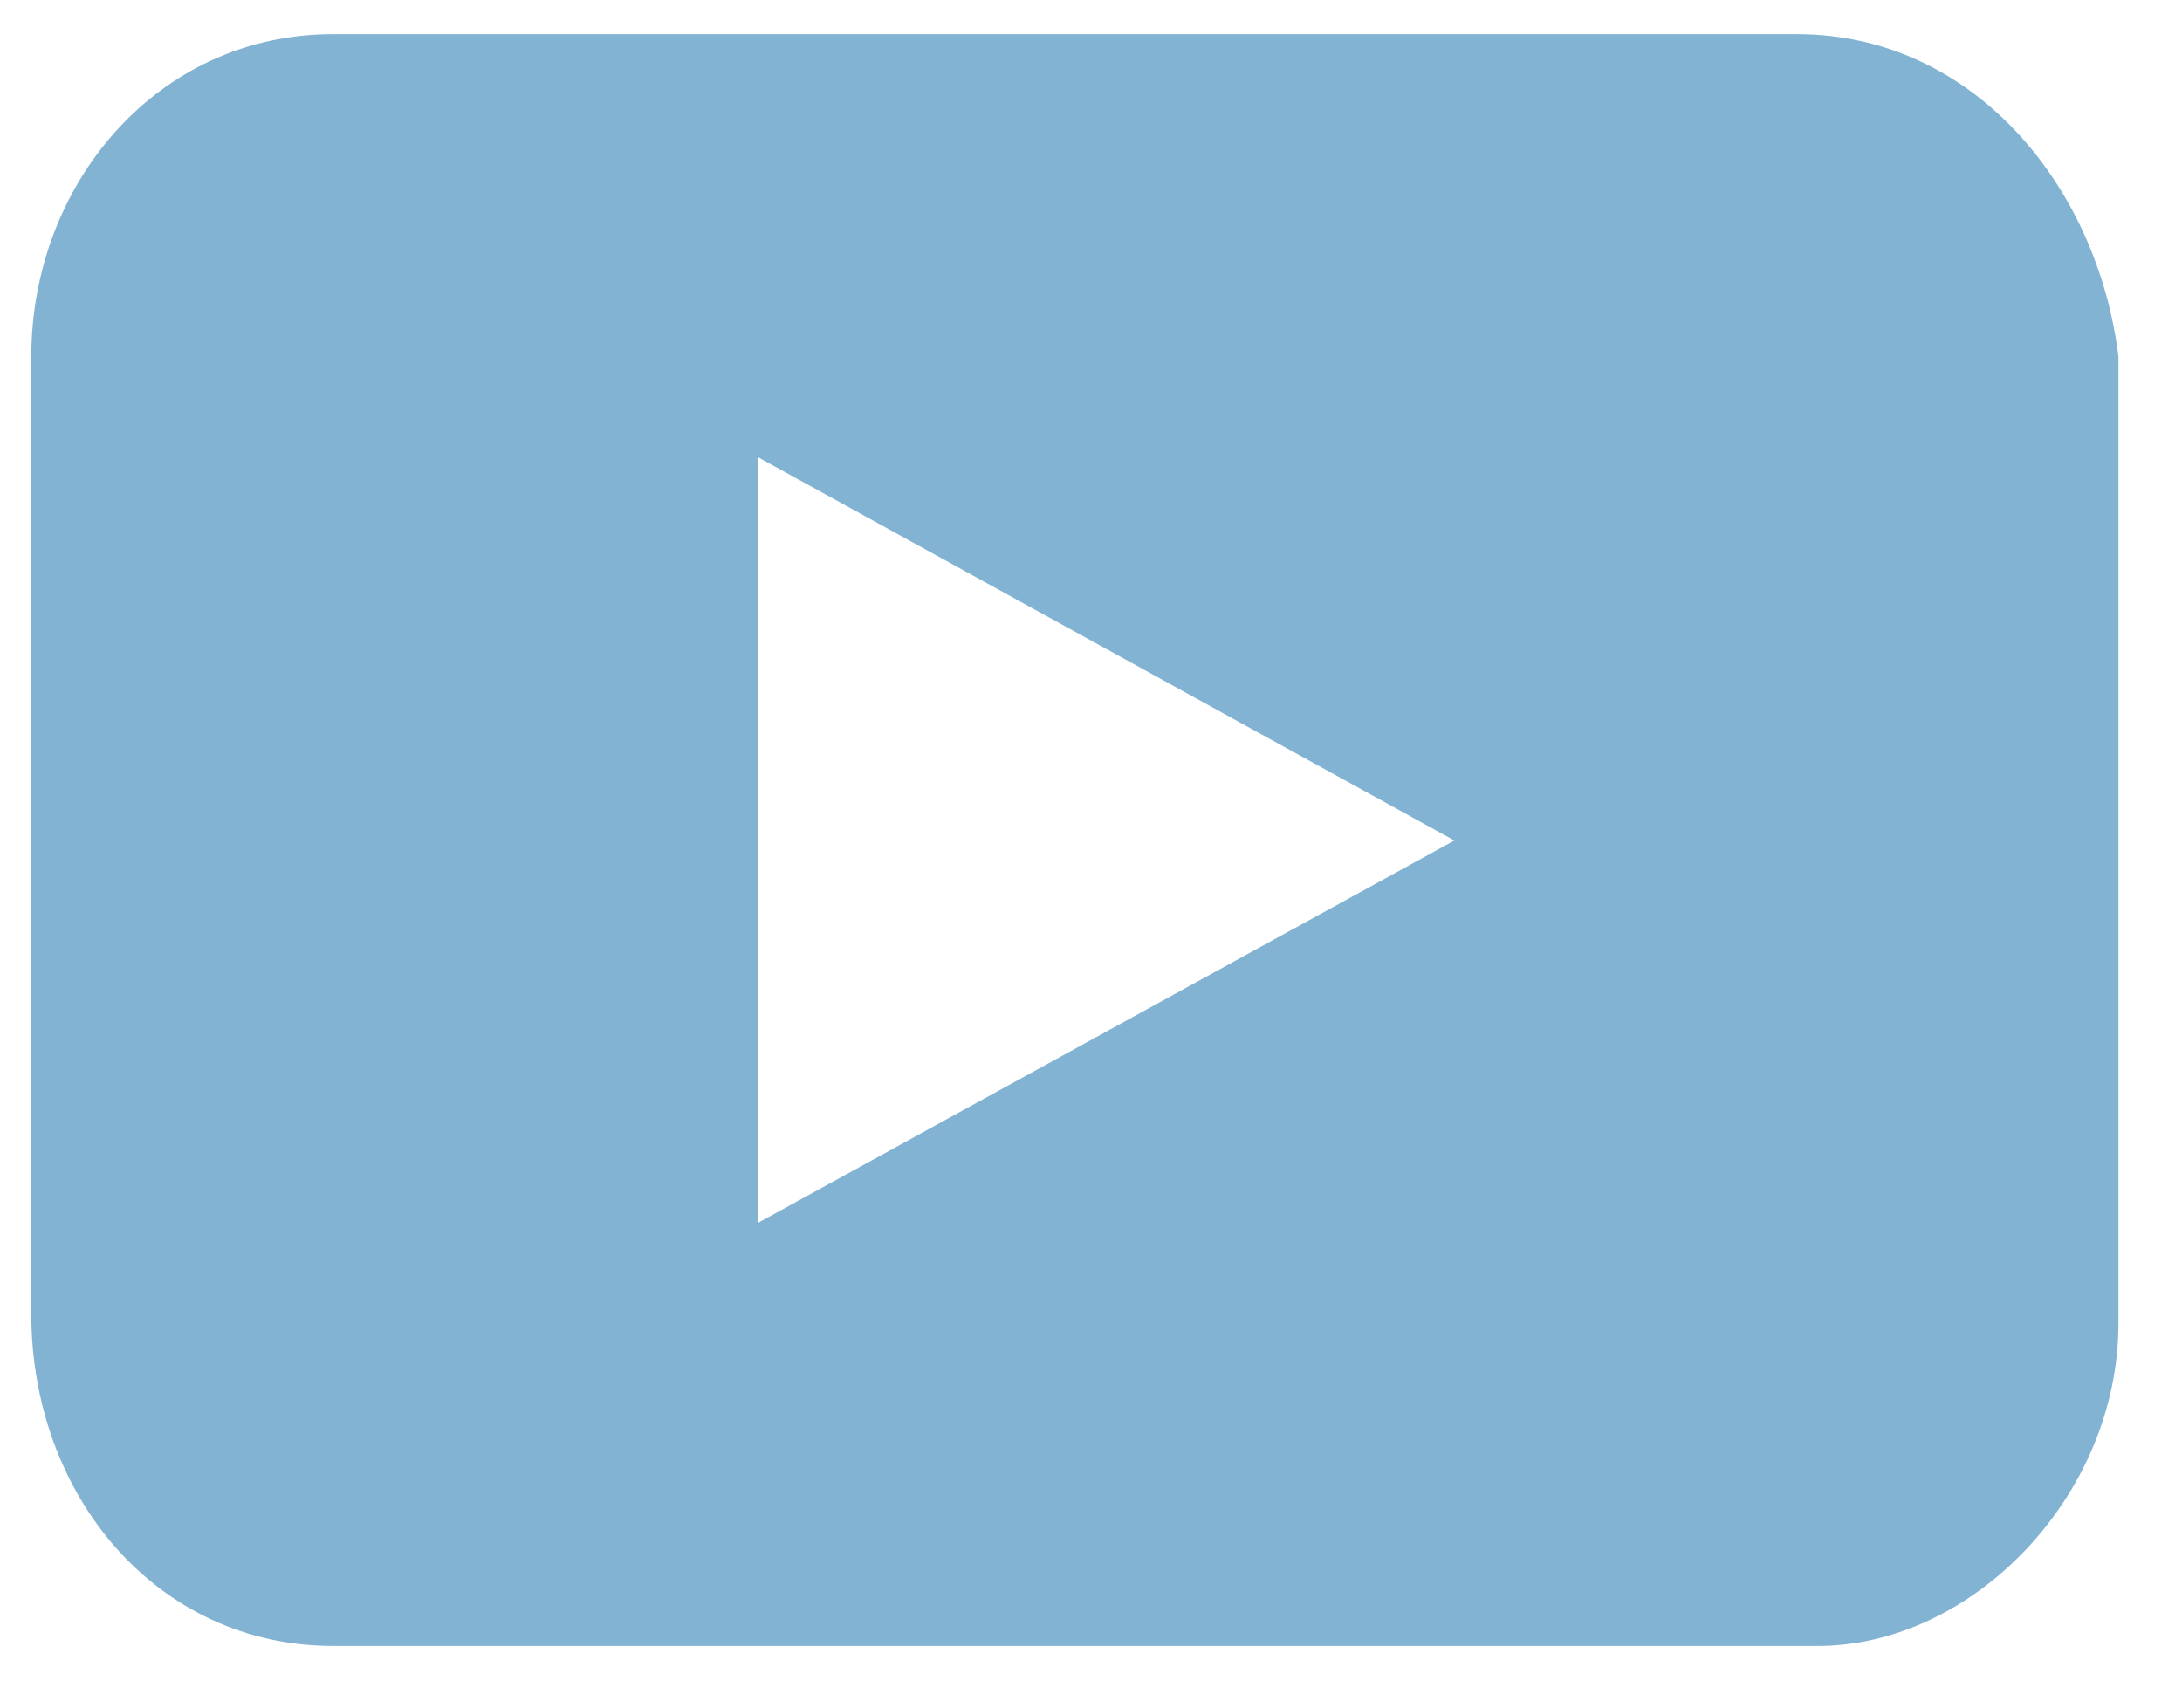
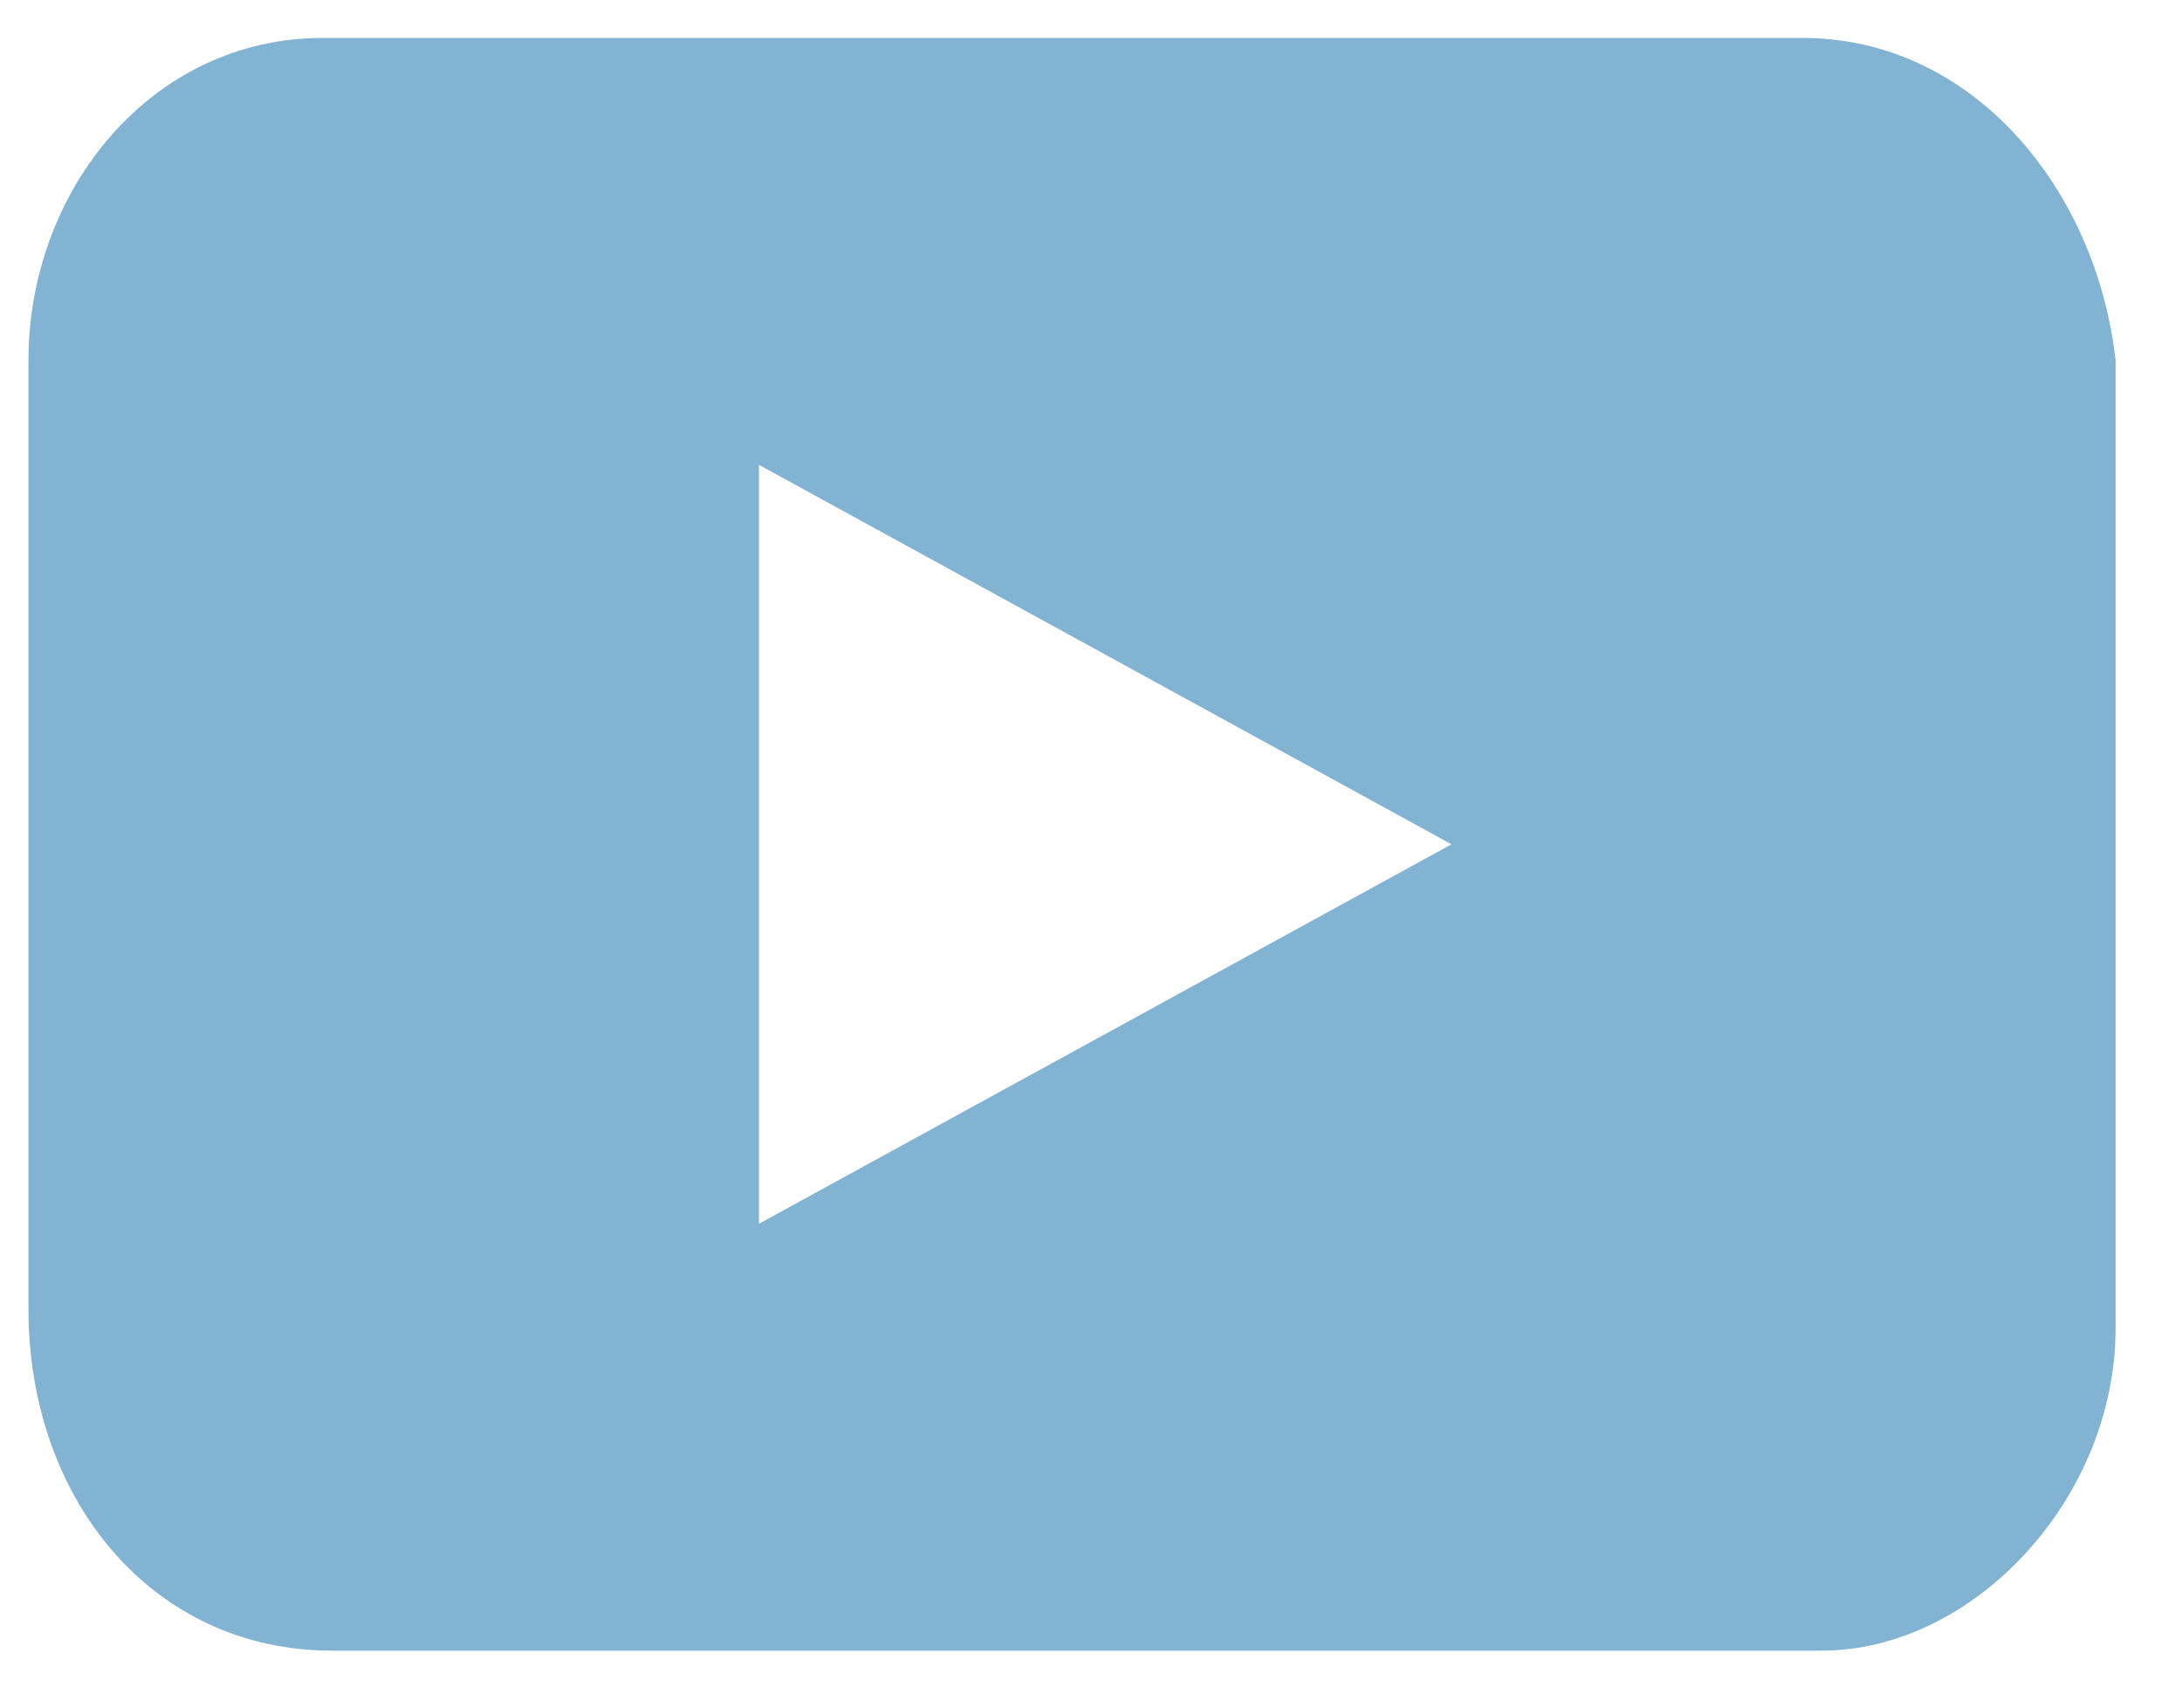
- <svg xmlns="http://www.w3.org/2000/svg" width="23" height="18" fill="none">
-   <path fill="#83B3D3" d="M18.94.36H3.51C1.65.36.33 1.95.33 3.76v10.09c0 1.91 1.32 3.5 3.18 3.5h15.65c1.64 0 3.17-1.59 3.17-3.4V3.76c-.22-1.8-1.53-3.4-3.39-3.4ZM7.99 12.89V4.82l7.34 4.04-7.34 4.03Z" />
+ <svg xmlns="http://www.w3.org/2000/svg" width="23" height="18" fill="none" viewBox="0 0 23 18">
+   <path fill="#83B3D3" d="M19 .4H3.4C1.6.4.3 2 .3 3.8v10c0 2 1.3 3.6 3.2 3.6h15.7c1.6 0 3.1-1.6 3.1-3.4V3.8C22.1 2 20.8.4 19 .4ZM8 12.9v-8l7.3 4-7.3 4Z" />
</svg>
